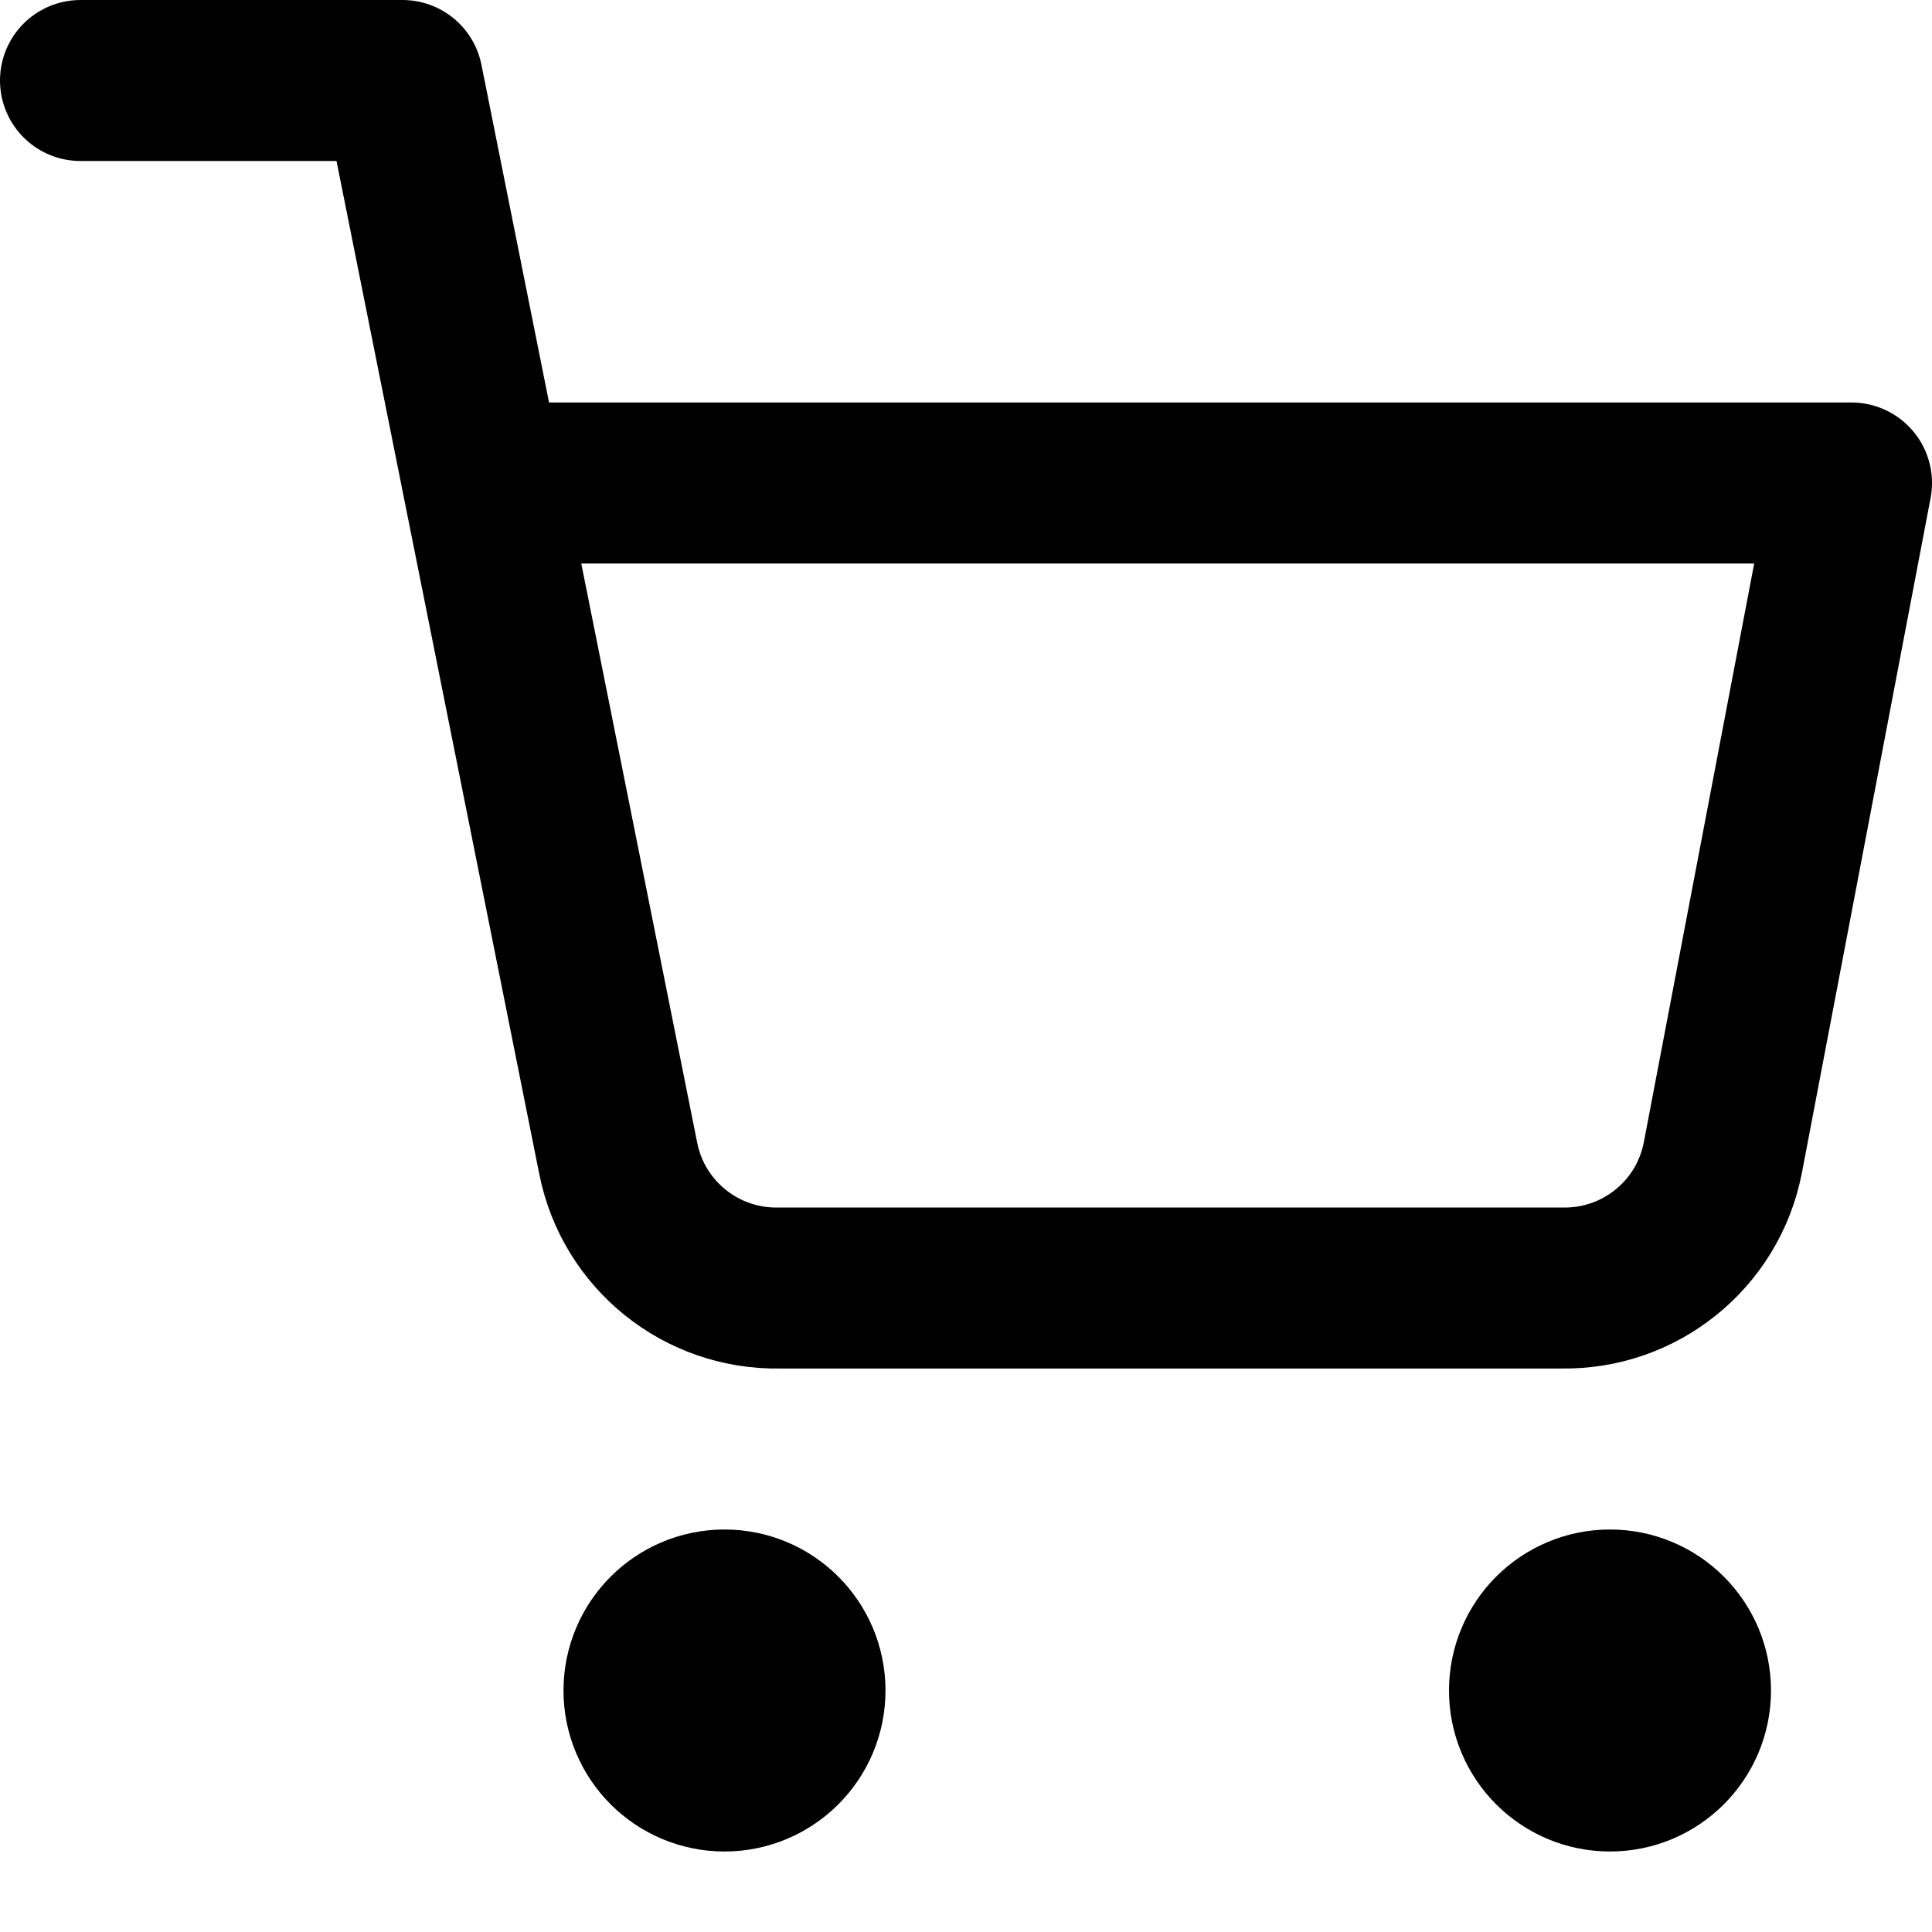
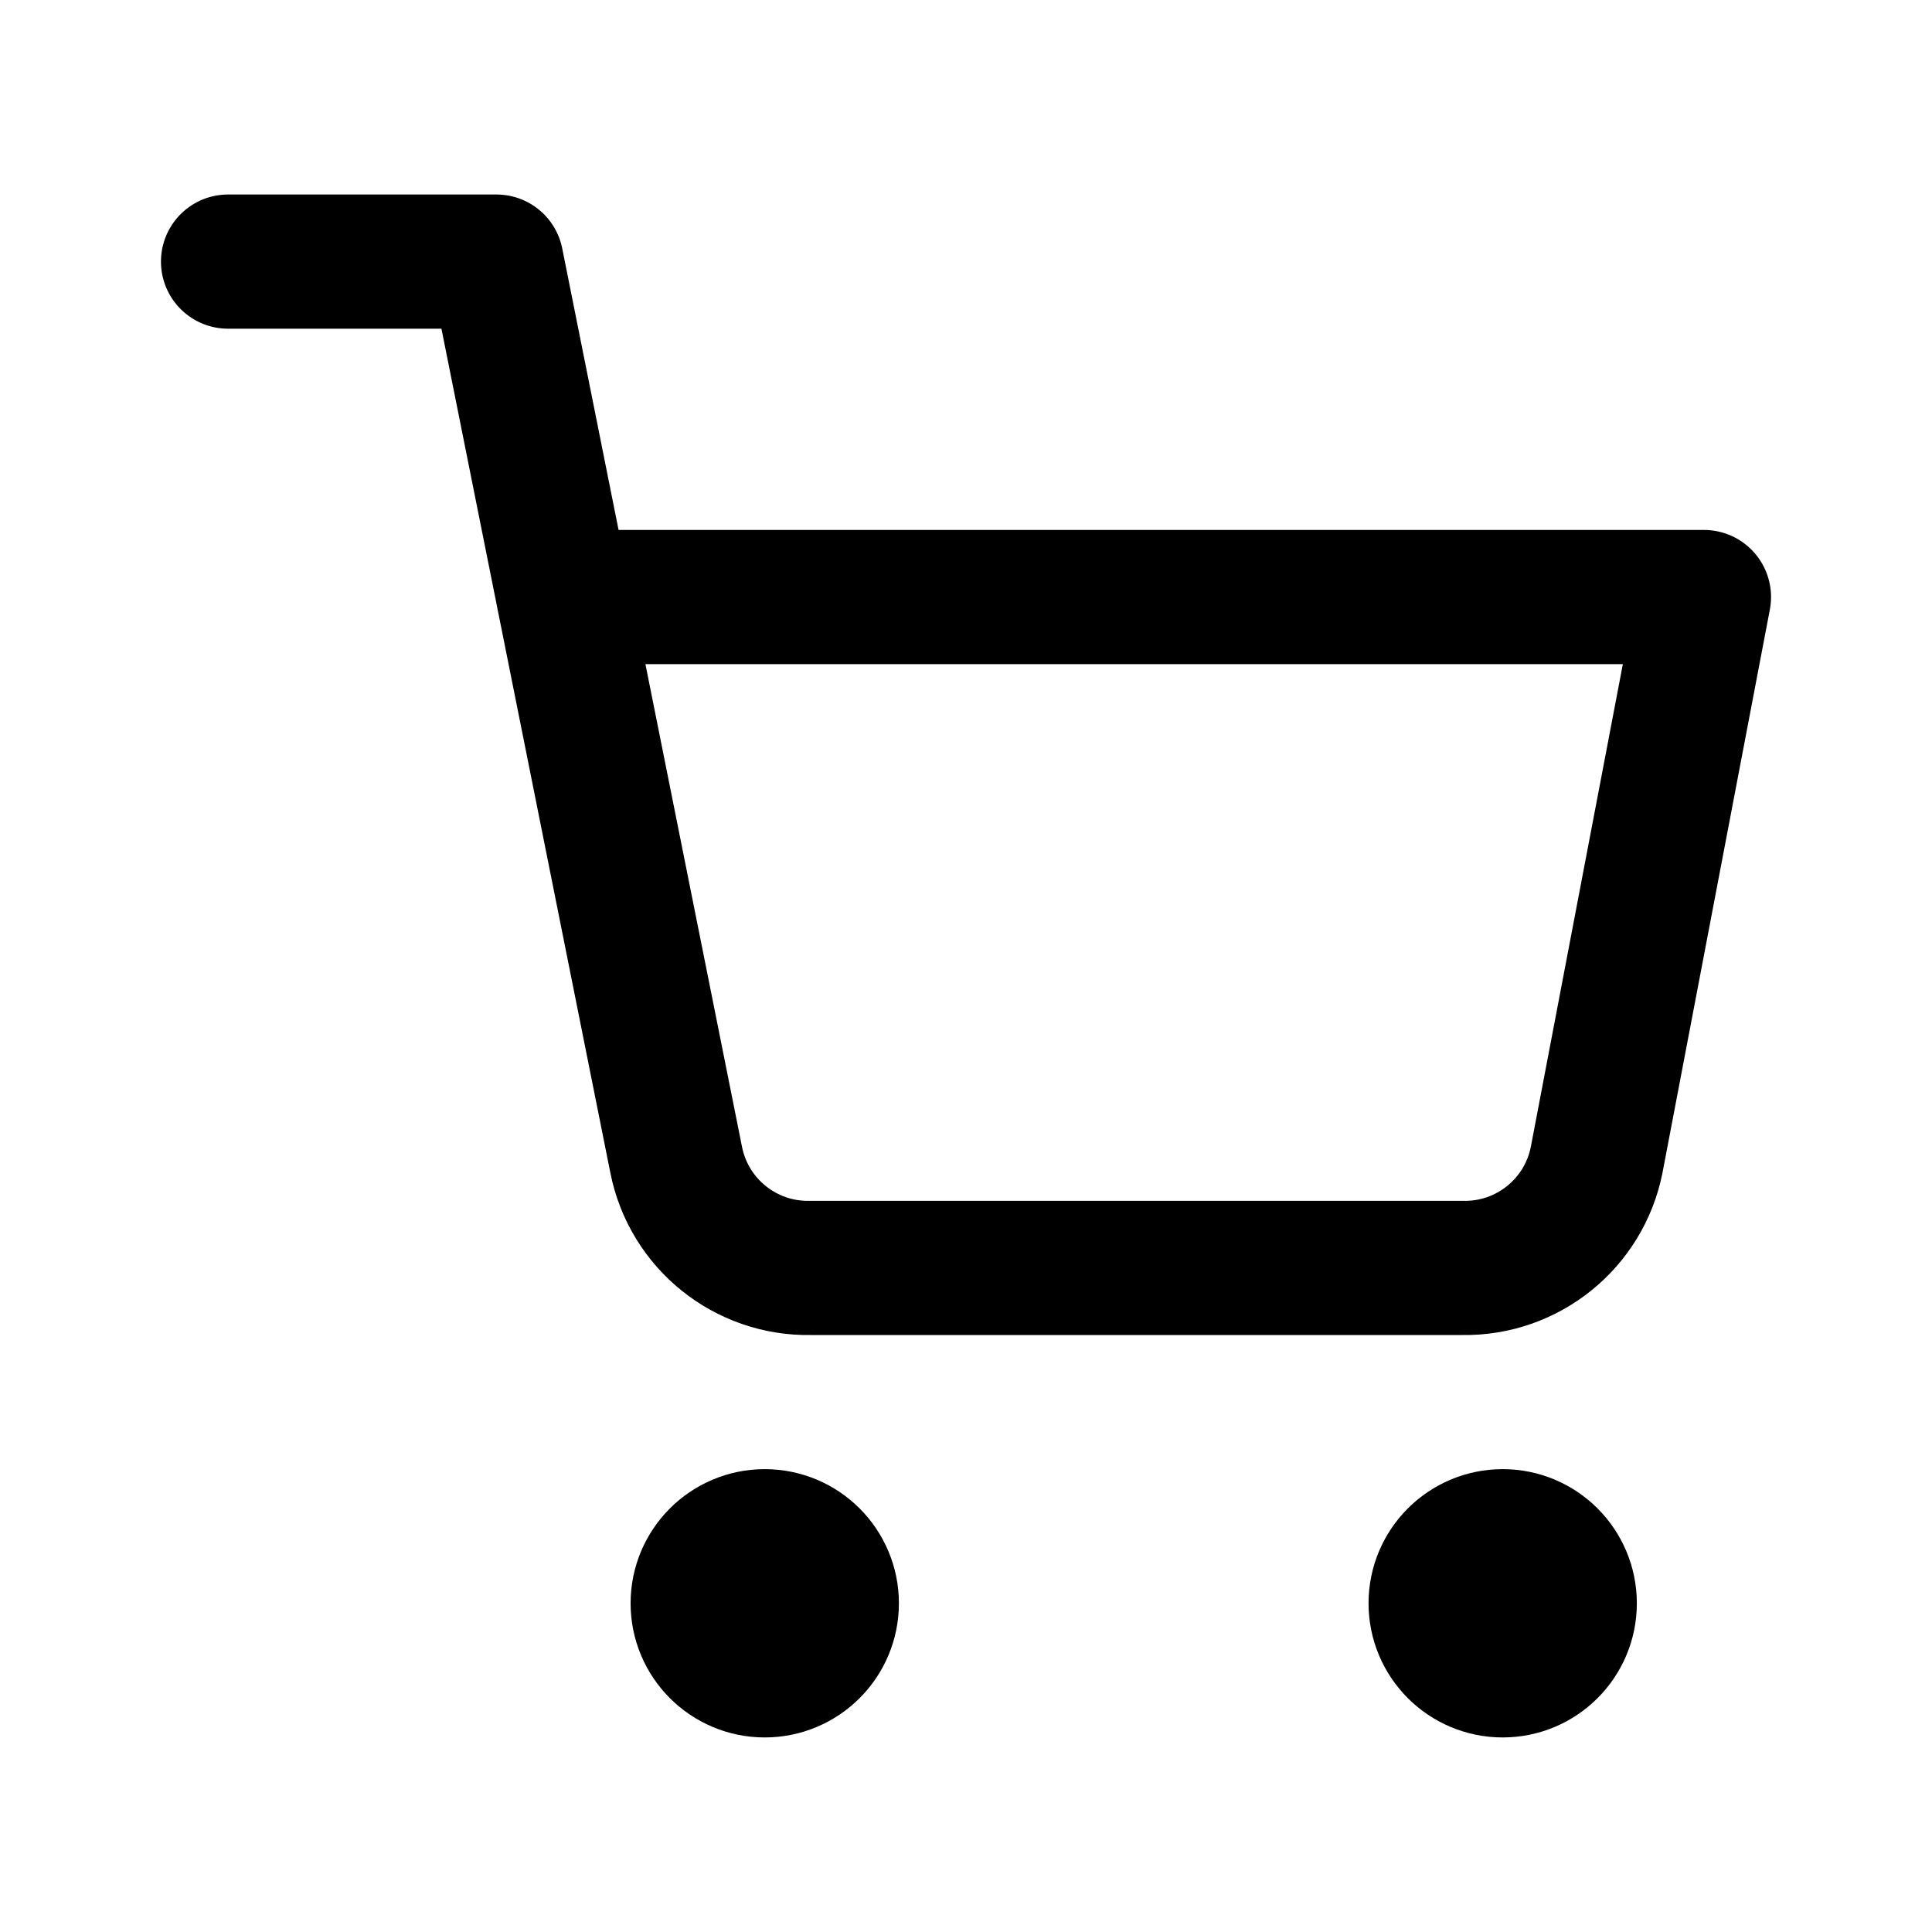
- <svg xmlns="http://www.w3.org/2000/svg" width="24" height="24" viewBox="0 0 24 24" fill="none" stroke="currentColor" stroke-width="2" stroke-linecap="round" stroke-linejoin="round" class="feather feather-shopping-cart">
-   <circle cx="9" cy="21" r="1" />
-   <circle cx="20" cy="21" r="1" />
-   <path d="M1 1h4l2.68 13.39a2 2 0 0 0 2 1.61h9.72a2 2 0 0 0 2-1.61L23 6H6" />
+ <svg xmlns="http://www.w3.org/2000/svg" width="24" height="24" viewBox="0 0 24 24" fill="none" stroke="currentColor" stroke-width="2" stroke-linecap="round" stroke-linejoin="round" class="feather feather-shopping-cart" version="1.1" id="svg18">
+   <defs id="defs22" />
+   <g id="g185" transform="translate(2,2.416658)">
+     <circle cx="7.5" cy="17.5" id="circle12" r="0.833" style="stroke-width:1.667" />
+     <circle cx="16.667" cy="17.5" id="circle14" r="0.833" style="stroke-width:1.667" />
+     <path d="M 0.833,0.833 H 4.167 L 6.4,11.992 a 1.667,1.667 0 0 0 1.667,1.342 h 8.1 a 1.667,1.667 0 0 0 1.667,-1.342 L 19.167,5 H 5" id="path16" style="stroke-width:1.667" />
+   </g>
</svg>
